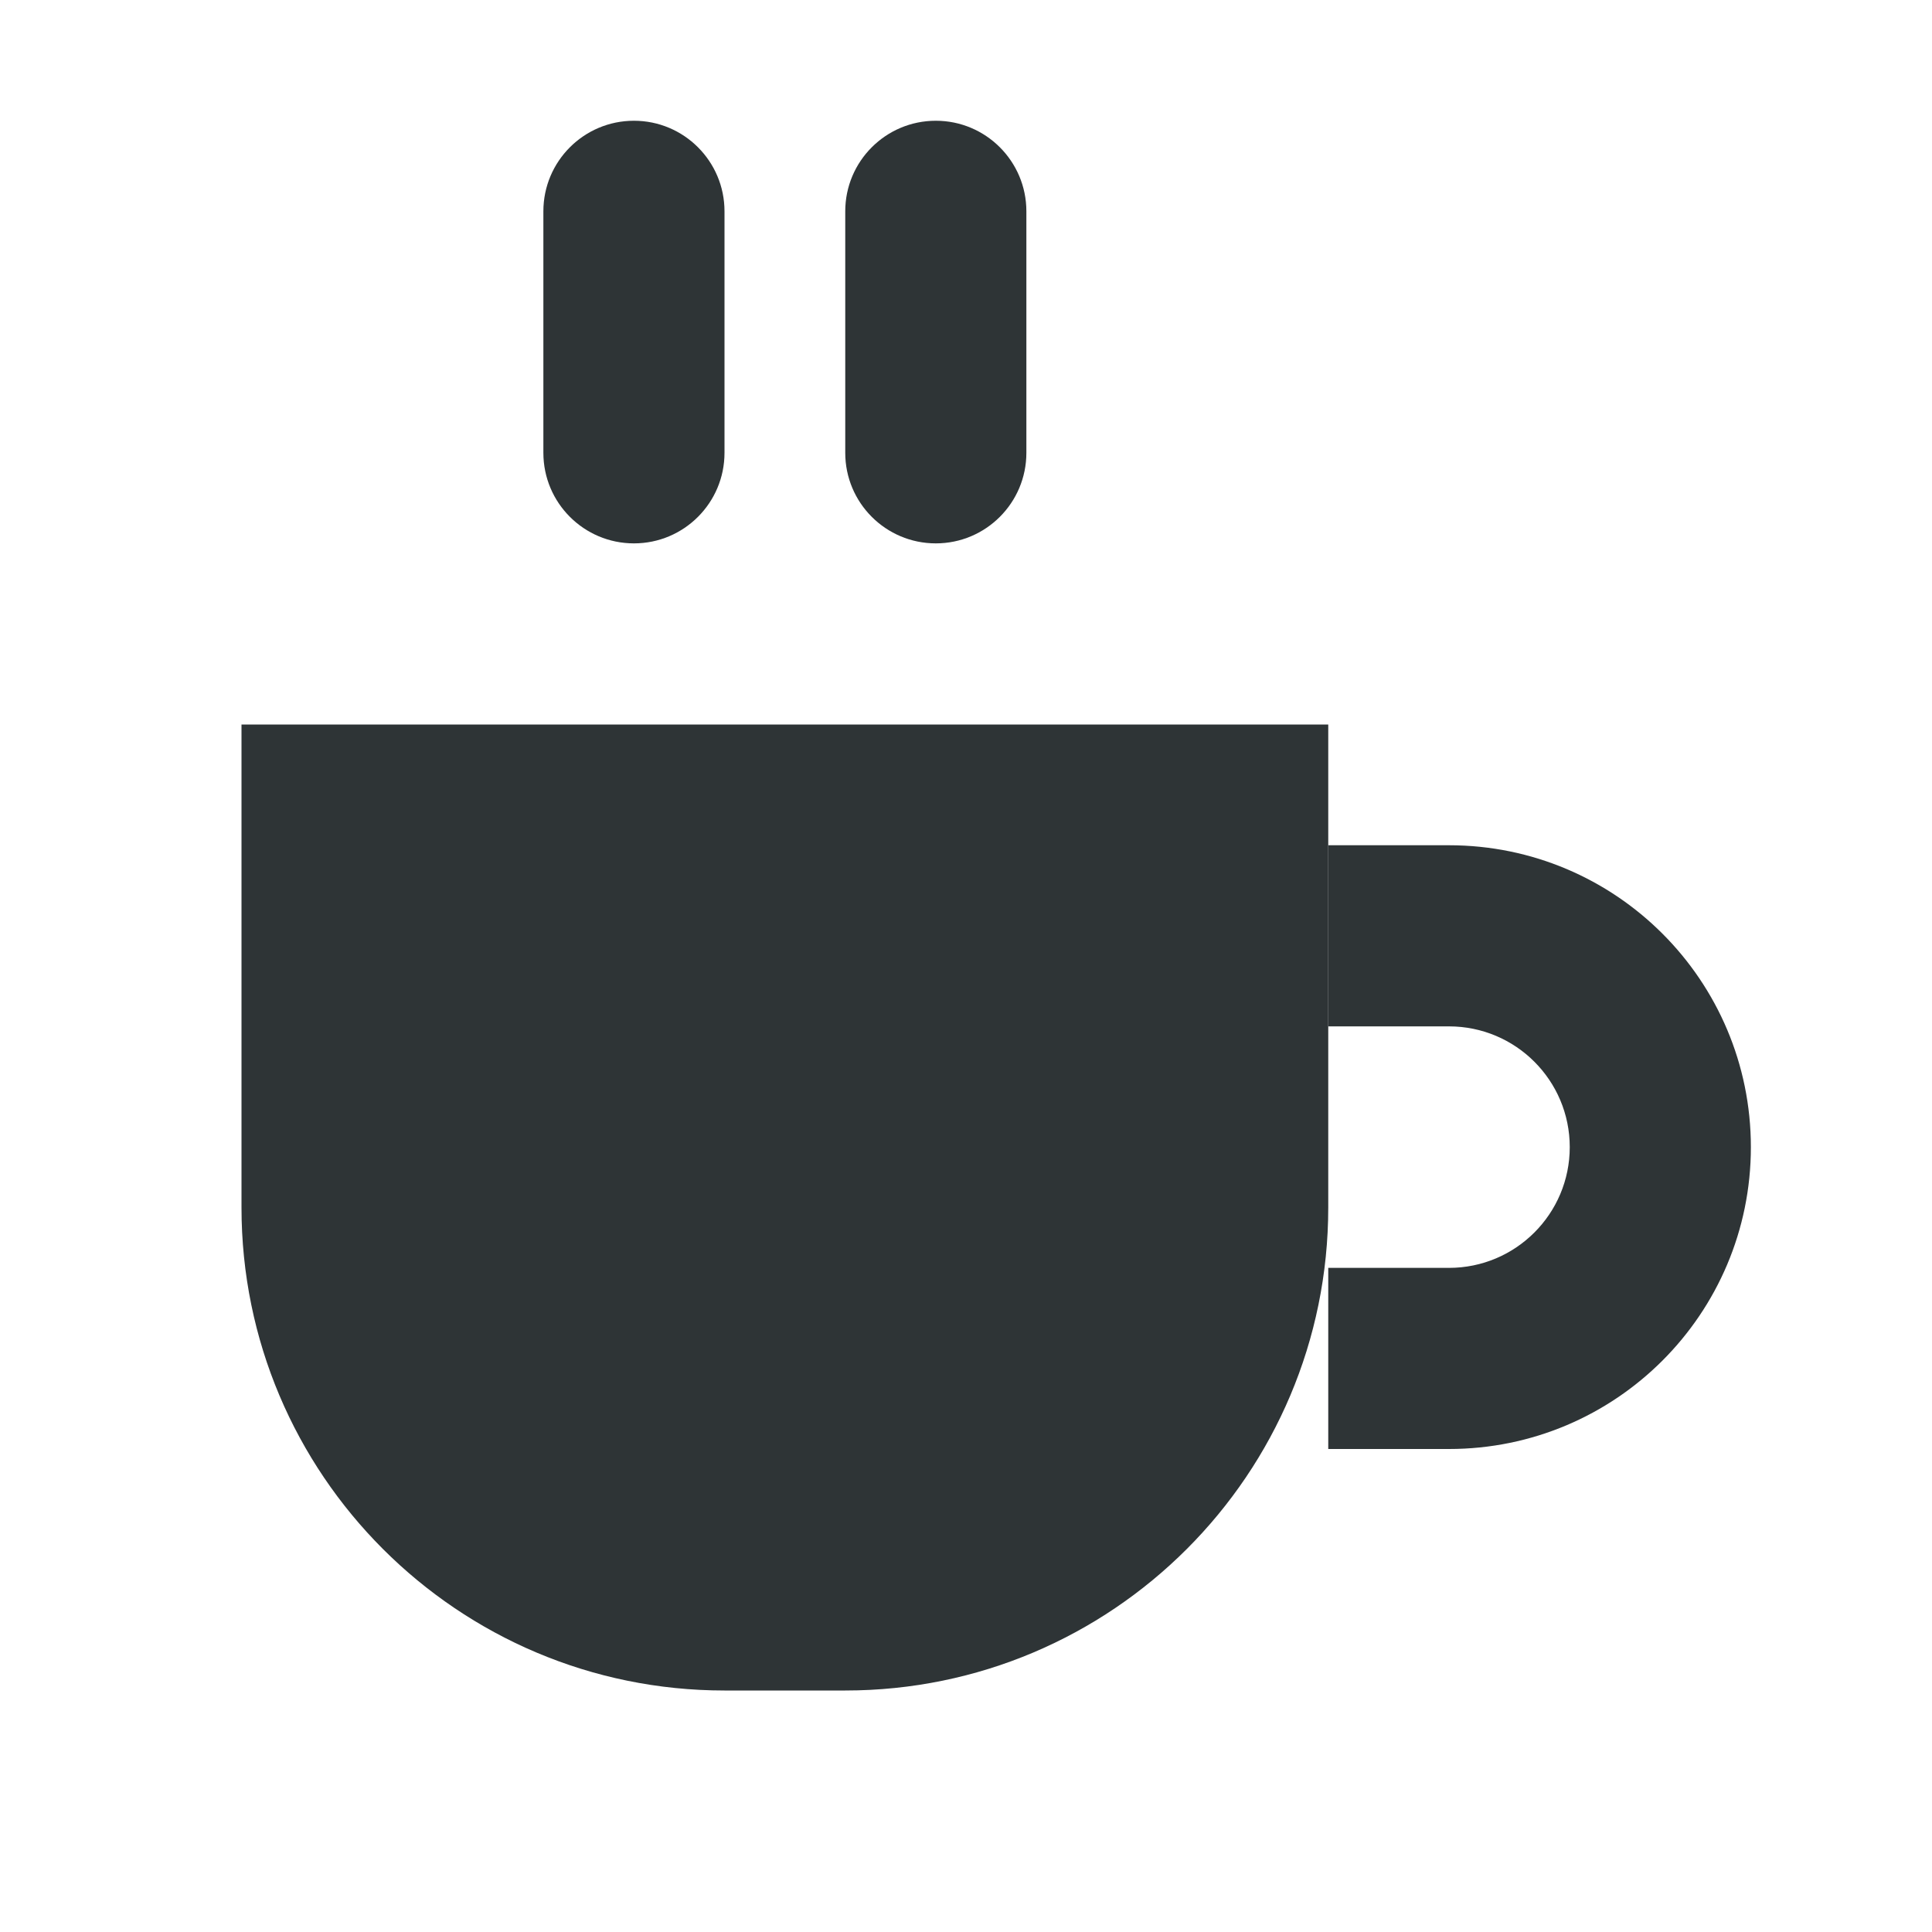
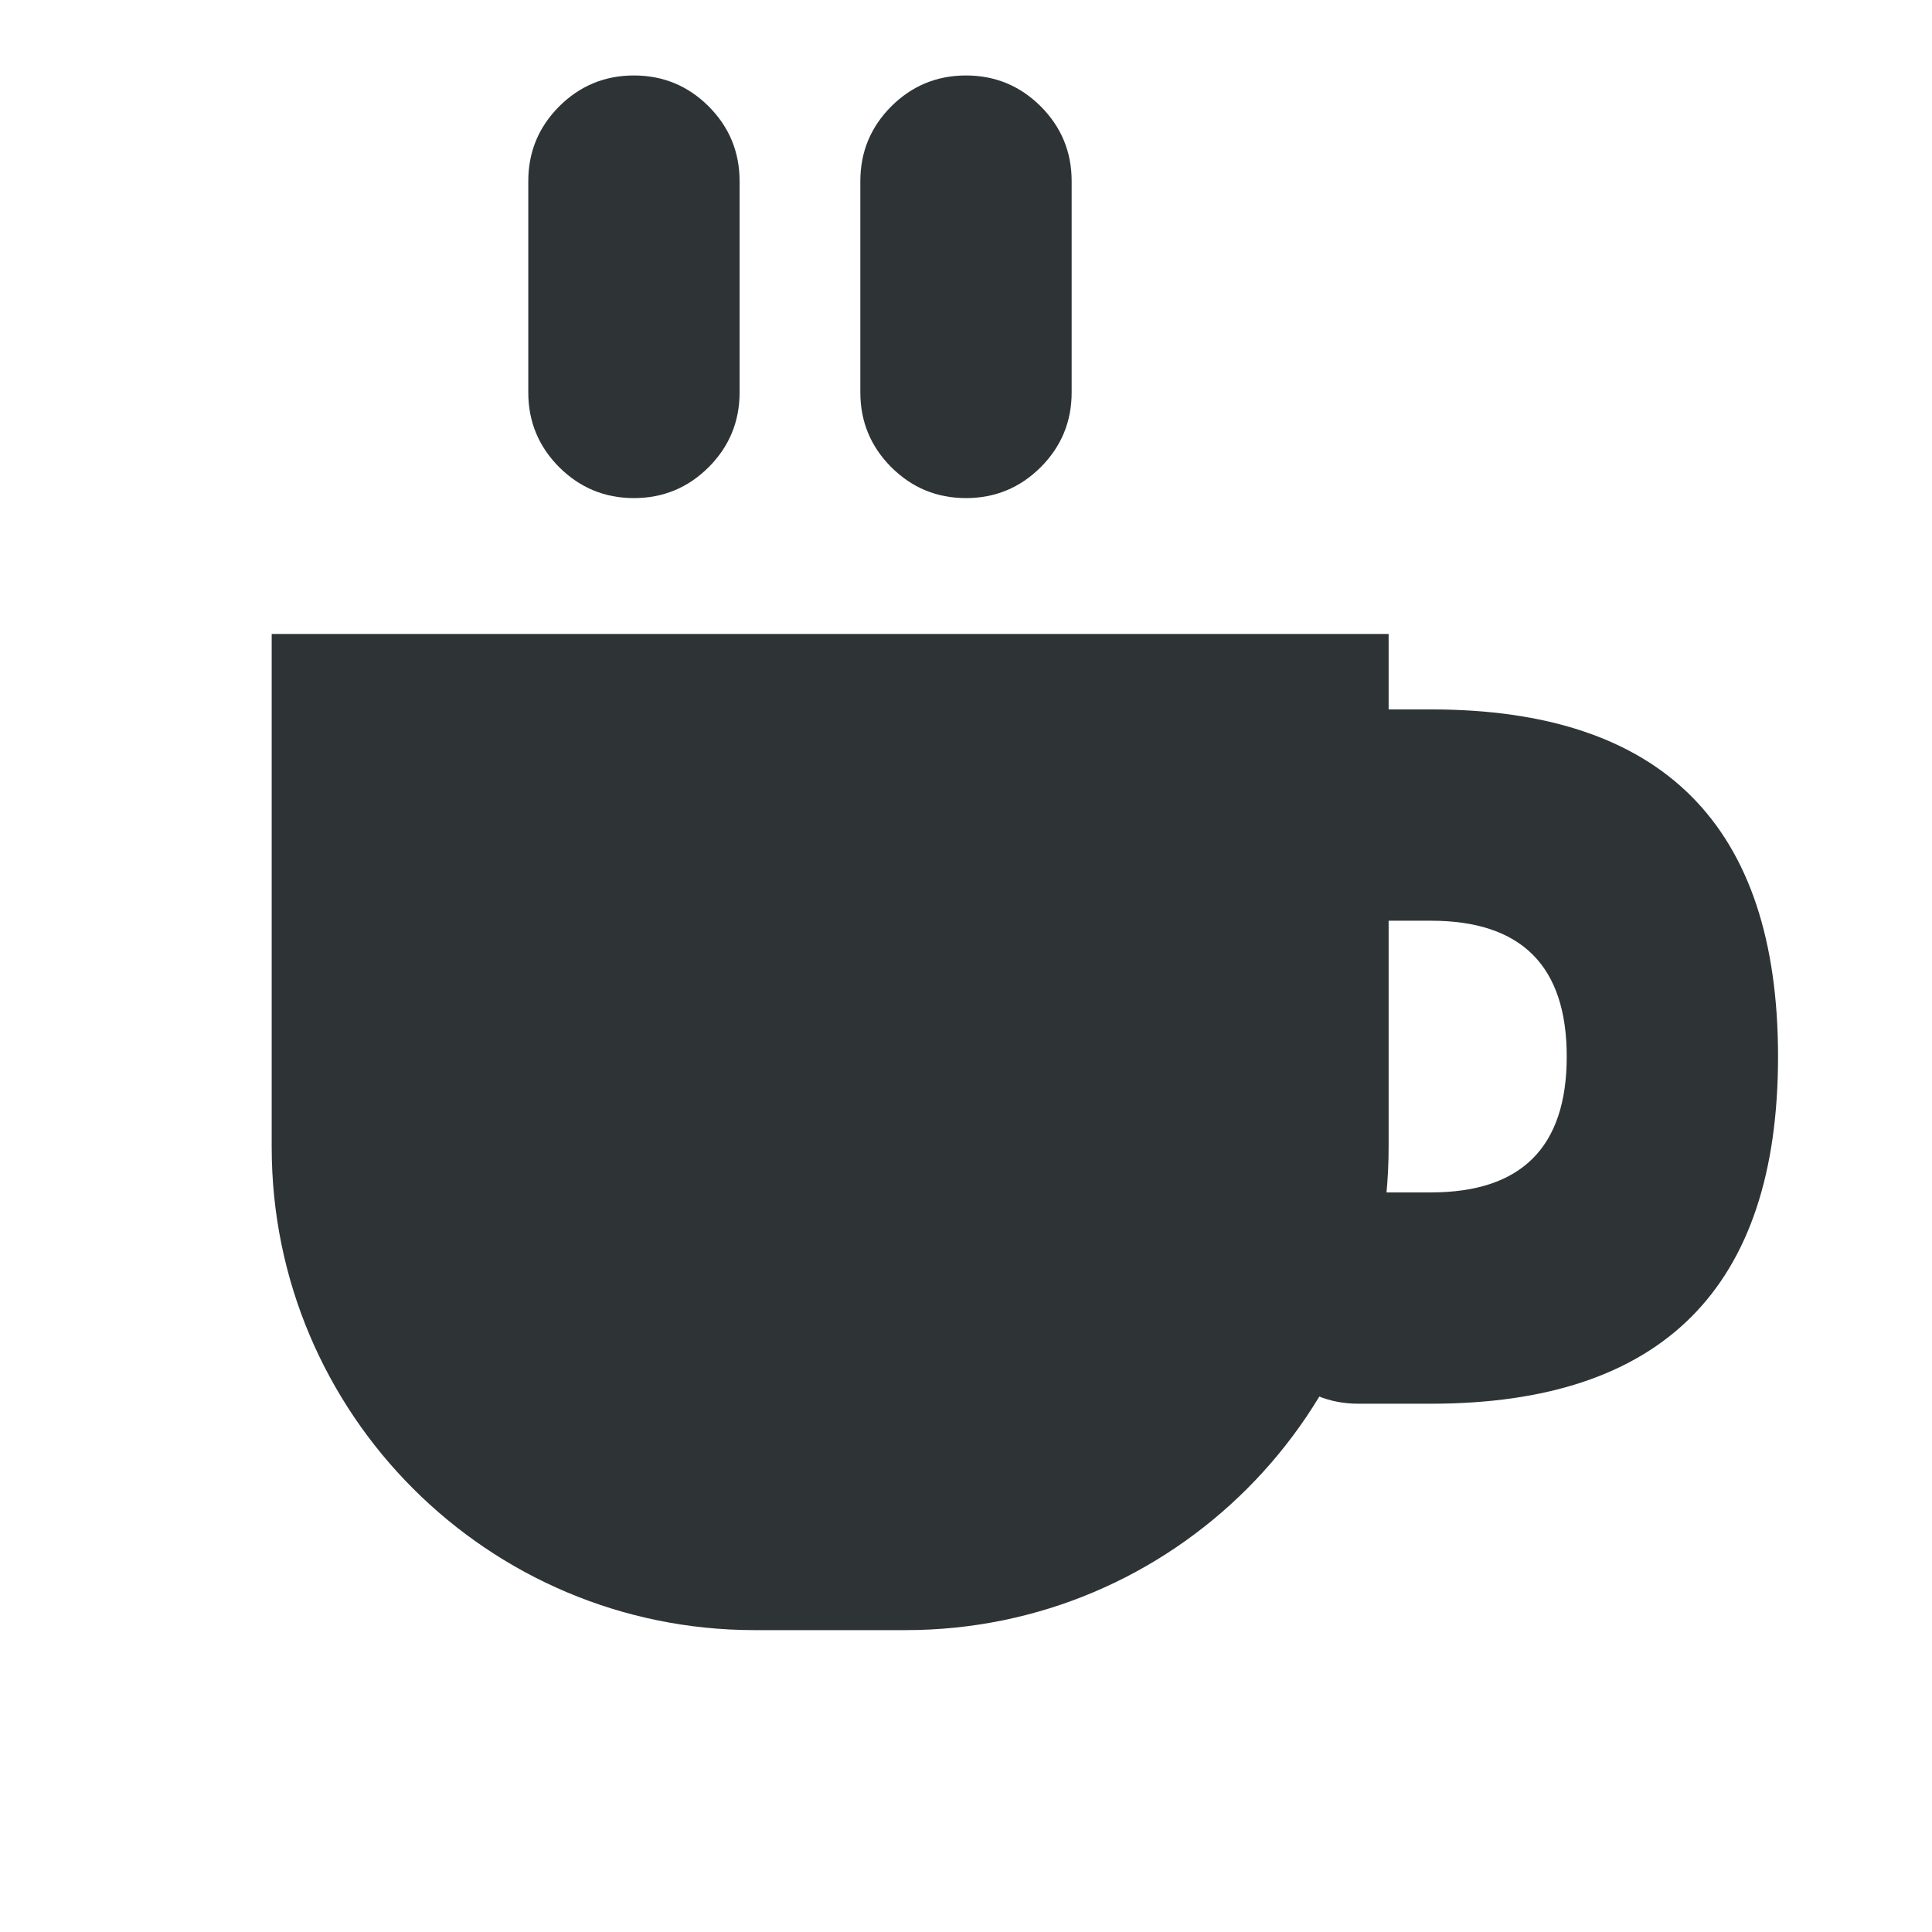
<svg xmlns="http://www.w3.org/2000/svg" width="16" height="16" viewBox="0 0 16 16">
-   <path fill="#2e3436" d="M2 6h9v4a4 4 0 0 1-4 4H6a4 4 0 0 1-4-4z" />
-   <path fill="#2e3436" d="M11 7h1a2.5 2.5 0 0 1 0 5h-1v-1.5h1a1 1 0 0 0 0-2h-1z" />
-   <rect fill="#2e3436" x="4.5" y="1" width="1.5" height="3.5" rx=".75" />
-   <rect fill="#2e3436" x="7" y="1" width="1.5" height="3.5" rx=".75" />
+   <path fill="#2e3436" d="M11.25,5.875 L11.85,5.875 Q14.725,5.875 14.725,8.75 Q14.725,11.625 11.85,11.625 L11.25,11.625 Q10.888,11.625 10.631,11.369 Q10.375,11.112 10.375,10.75 Q10.375,10.388 10.631,10.131 Q10.888,9.875 11.25,9.875 L11.85,9.875 Q12.975,9.875 12.975,8.75 Q12.975,7.625 11.85,7.625 L11.25,7.625 Q10.888,7.625 10.631,7.369 Q10.375,7.112 10.375,6.75 Q10.375,6.388 10.631,6.131 Q10.888,5.875 11.25,5.875 Z" />
+   <path fill="#2e3436" d="M6.125,1.5 L6.125,3.25 Q6.125,3.612 5.869,3.869 Q5.612,4.125 5.25,4.125 Q4.888,4.125 4.631,3.869 Q4.375,3.612 4.375,3.25 L4.375,1.5 Q4.375,1.138 4.631,0.881 Q4.888,0.625 5.25,0.625 Q5.612,0.625 5.869,0.881 Q6.125,1.138 6.125,1.5 Z" />
+   <path fill="#2e3436" d="M8.875,1.5 L8.875,3.25 Q8.875,3.612 8.619,3.869 Q8.362,4.125 8,4.125 Q7.638,4.125 7.381,3.869 Q7.125,3.612 7.125,3.25 L7.125,1.5 Q7.125,1.138 7.381,0.881 Q7.638,0.625 8,0.625 Q8.362,0.625 8.619,0.881 Q8.875,1.138 8.875,1.5 Z" />
+   <path fill="#2e3436" d="M2.25,5.25 L11.5,5.25 L11.5,9.5 A4 4 0 0 1 7.5,13.5 L6.25,13.5 A4 4 0 0 1 2.25,9.5 Z" />
</svg>
